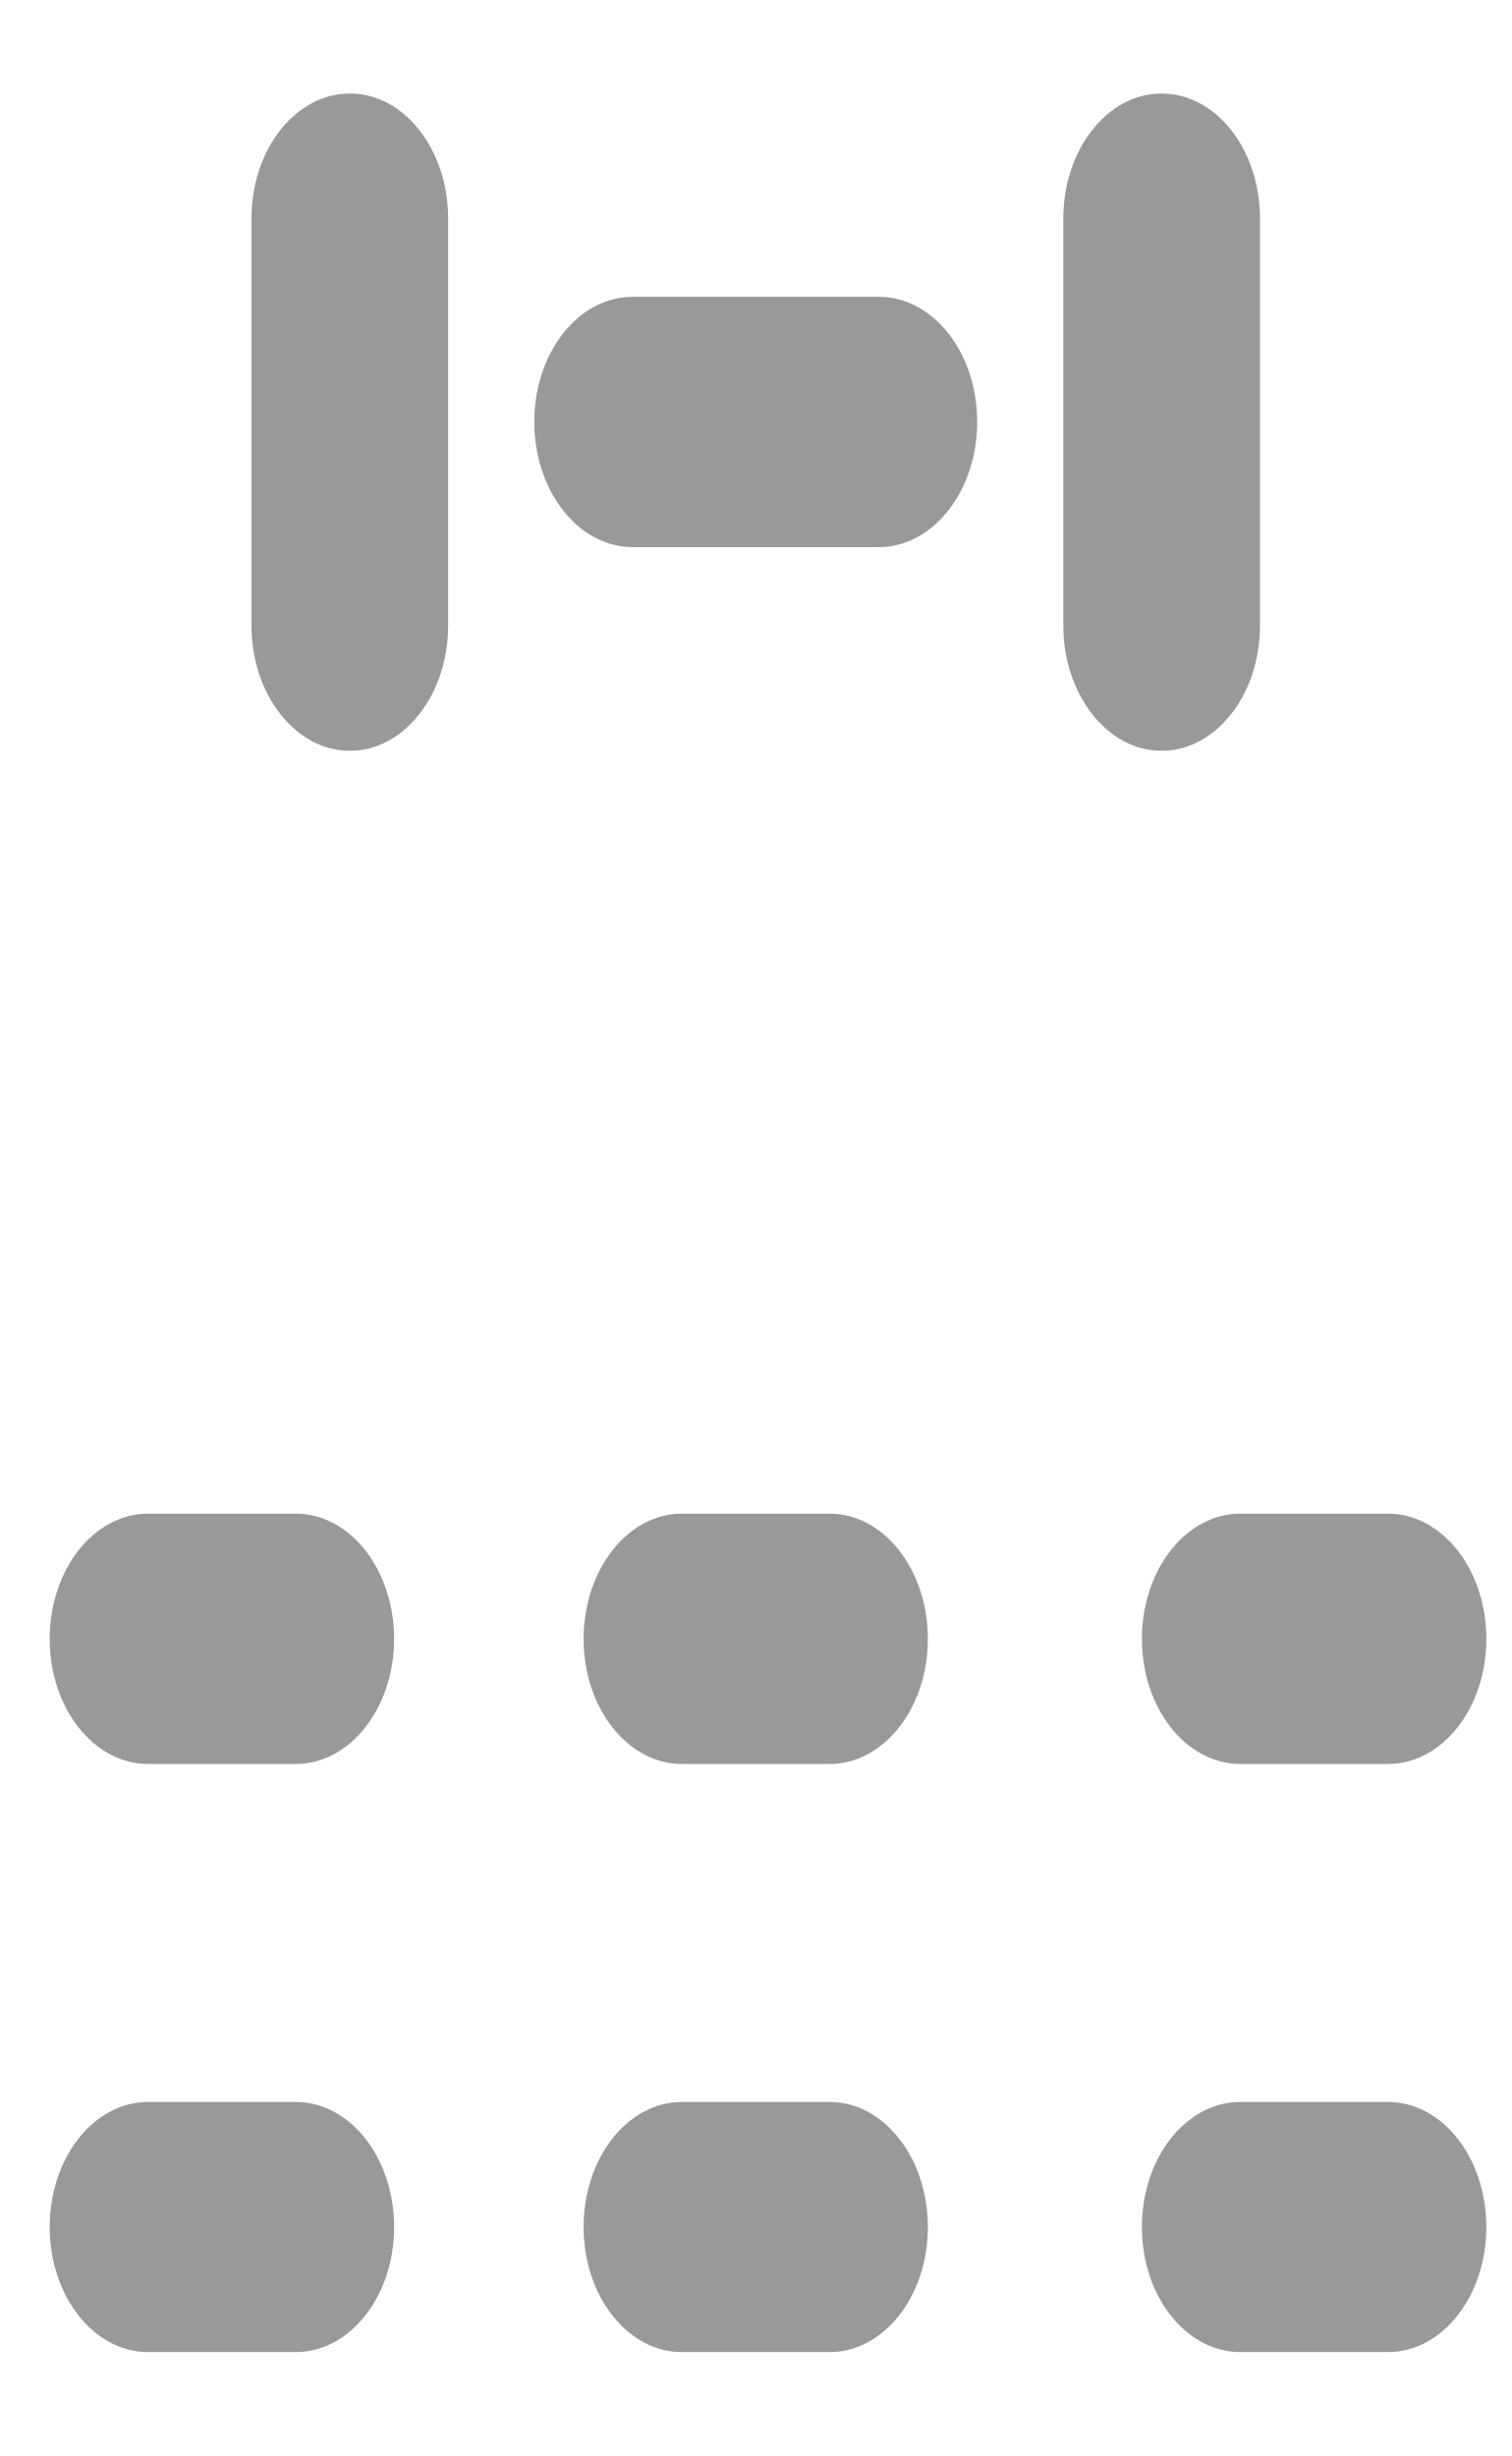
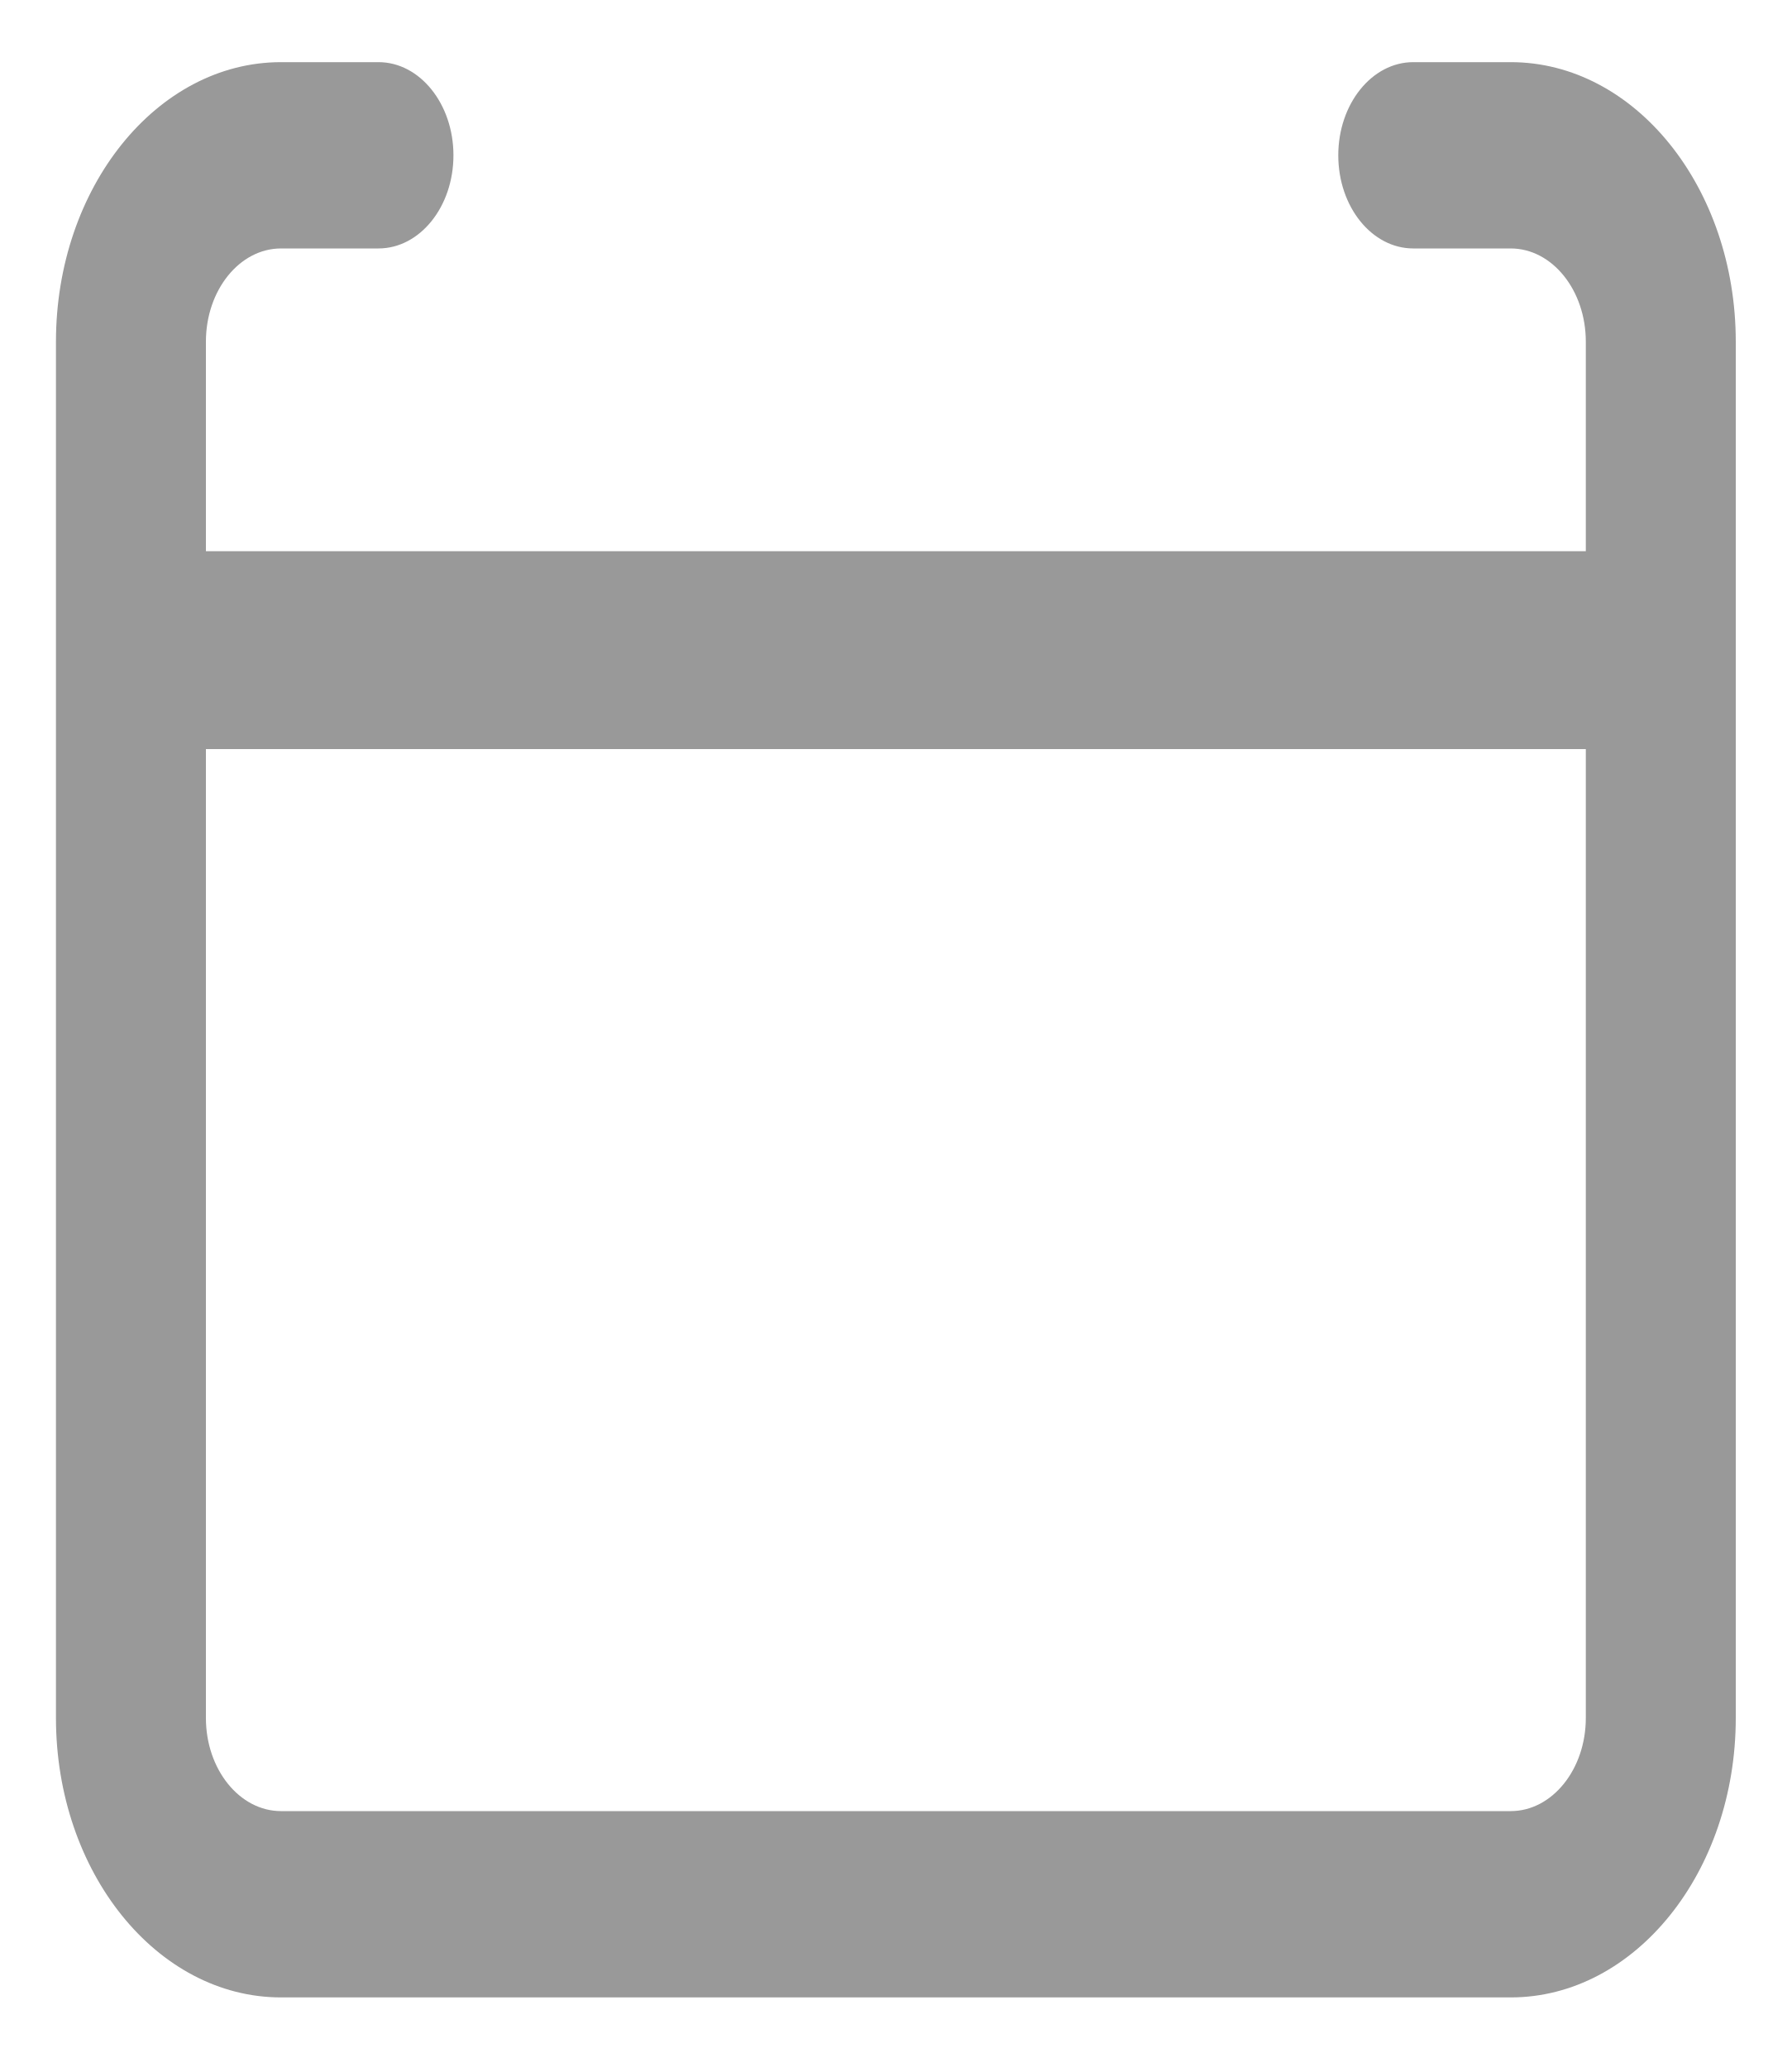
- <svg xmlns="http://www.w3.org/2000/svg" version="1.1" width="8px" height="13px">
-   <g transform="matrix(1 0 0 1 -1523 -2538 )">
-     <path d="M 2.086 8.675  C 2.086 8.309  1.853 8.012  1.565 8.012  L 0.784 8.012  C 0.496 8.012  0.263 8.309  0.263 8.675  C 0.263 9.041  0.496 9.337  0.784 9.337  L 1.565 9.337  C 1.853 9.337  2.086 9.041  2.086 8.675  Z M 1.331 3.311  C 1.331 3.676  1.564 3.974  1.852 3.974  C 2.139 3.974  2.372 3.677  2.372 3.311  L 2.372 1.157  C 2.372 0.791  2.139 0.495  1.852 0.495  C 1.564 0.495  1.331 0.791  1.331 1.157  L 1.331 3.311  Z M 2.828 2.233  C 2.828 2.599  3.061 2.896  3.349 2.896  L 4.651 2.896  C 4.939 2.896  5.172 2.599  5.172 2.233  C 5.172 1.867  4.939 1.571  4.651 1.571  L 3.349 1.571  C 3.061 1.571  2.828 1.867  2.828 2.233  Z M 5.628 3.311  C 5.628 3.676  5.861 3.974  6.148 3.974  C 6.436 3.974  6.669 3.677  6.669 3.311  L 6.669 1.157  C 6.669 0.791  6.436 0.495  6.148 0.495  C 5.861 0.495  5.628 0.791  5.628 1.157  L 5.628 3.311  Z M 4.911 8.675  C 4.911 8.309  4.678 8.012  4.391 8.012  L 3.609 8.012  C 3.322 8.012  3.089 8.309  3.089 8.675  C 3.089 9.041  3.322 9.337  3.609 9.337  L 4.391 9.337  C 4.678 9.337  4.911 9.041  4.911 8.675  Z M 7.867 8.675  C 7.867 8.309  7.634 8.012  7.346 8.012  L 6.565 8.012  C 6.277 8.012  6.044 8.309  6.044 8.675  C 6.044 9.041  6.277 9.337  6.565 9.337  L 7.346 9.337  C 7.634 9.337  7.867 9.041  7.867 8.675  Z M 2.086 11.788  C 2.086 11.422  1.853 11.126  1.565 11.126  L 0.784 11.126  C 0.496 11.126  0.263 11.422  0.263 11.788  C 0.263 12.154  0.496 12.45  0.784 12.45  L 1.565 12.45  C 1.853 12.45  2.086 12.154  2.086 11.788  Z M 4.911 11.788  C 4.911 11.422  4.678 11.126  4.391 11.126  L 3.609 11.126  C 3.322 11.126  3.089 11.422  3.089 11.788  C 3.089 12.154  3.322 12.45  3.609 12.45  L 4.391 12.45  C 4.678 12.45  4.911 12.154  4.911 11.788  Z M 7.867 11.788  C 7.867 11.422  7.634 11.126  7.346 11.126  L 6.565 11.126  C 6.277 11.126  6.044 11.422  6.044 11.788  C 6.044 12.154  6.277 12.45  6.565 12.45  L 7.346 12.45  C 7.634 12.45  7.867 12.154  7.867 11.788  Z " fill-rule="nonzero" fill="#999999" stroke="none" transform="matrix(1 0 0 1 1523 2538 )" />
+ <svg xmlns="http://www.w3.org/2000/svg" version="1.1" width="13px" height="15px">
+   <g transform="matrix(1 0 0 1 -1521 -2539 )">
+     <path d="M 12.594 2.48  C 12.594 1.361  11.862 0.451  10.961 0.451  L 10.254 0.451  C 9.954 0.451  9.71 0.754  9.71 1.127  C 9.71 1.501  9.954 1.803  10.254 1.803  L 10.961 1.803  C 11.262 1.803  11.506 2.106  11.506 2.48  L 11.506 4  L 1.494 4  L 1.494 2.48  C 1.494 2.106  1.738 1.803  2.039 1.803  L 2.746 1.803  C 3.046 1.803  3.29 1.501  3.29 1.127  C 3.29 0.754  3.046 0.451  2.746 0.451  L 2.039 0.451  C 1.138 0.451  0.406 1.361  0.406 2.48  L 0.406 12.467  C 0.406 13.586  1.138 14.495  2.039 14.495  L 10.961 14.495  C 11.862 14.495  12.594 13.586  12.594 12.467  L 12.594 2.48  Z M 11.506 12.467  C 11.506 12.84  11.262 13.143  10.961 13.143  L 2.039 13.143  C 1.738 13.143  1.494 12.84  1.494 12.467  L 1.494 5.436  L 11.506 5.436  L 11.506 12.467  Z " fill-rule="nonzero" fill="#999999" stroke="none" transform="matrix(1 0 0 1 1521 2539 )" />
  </g>
</svg>
